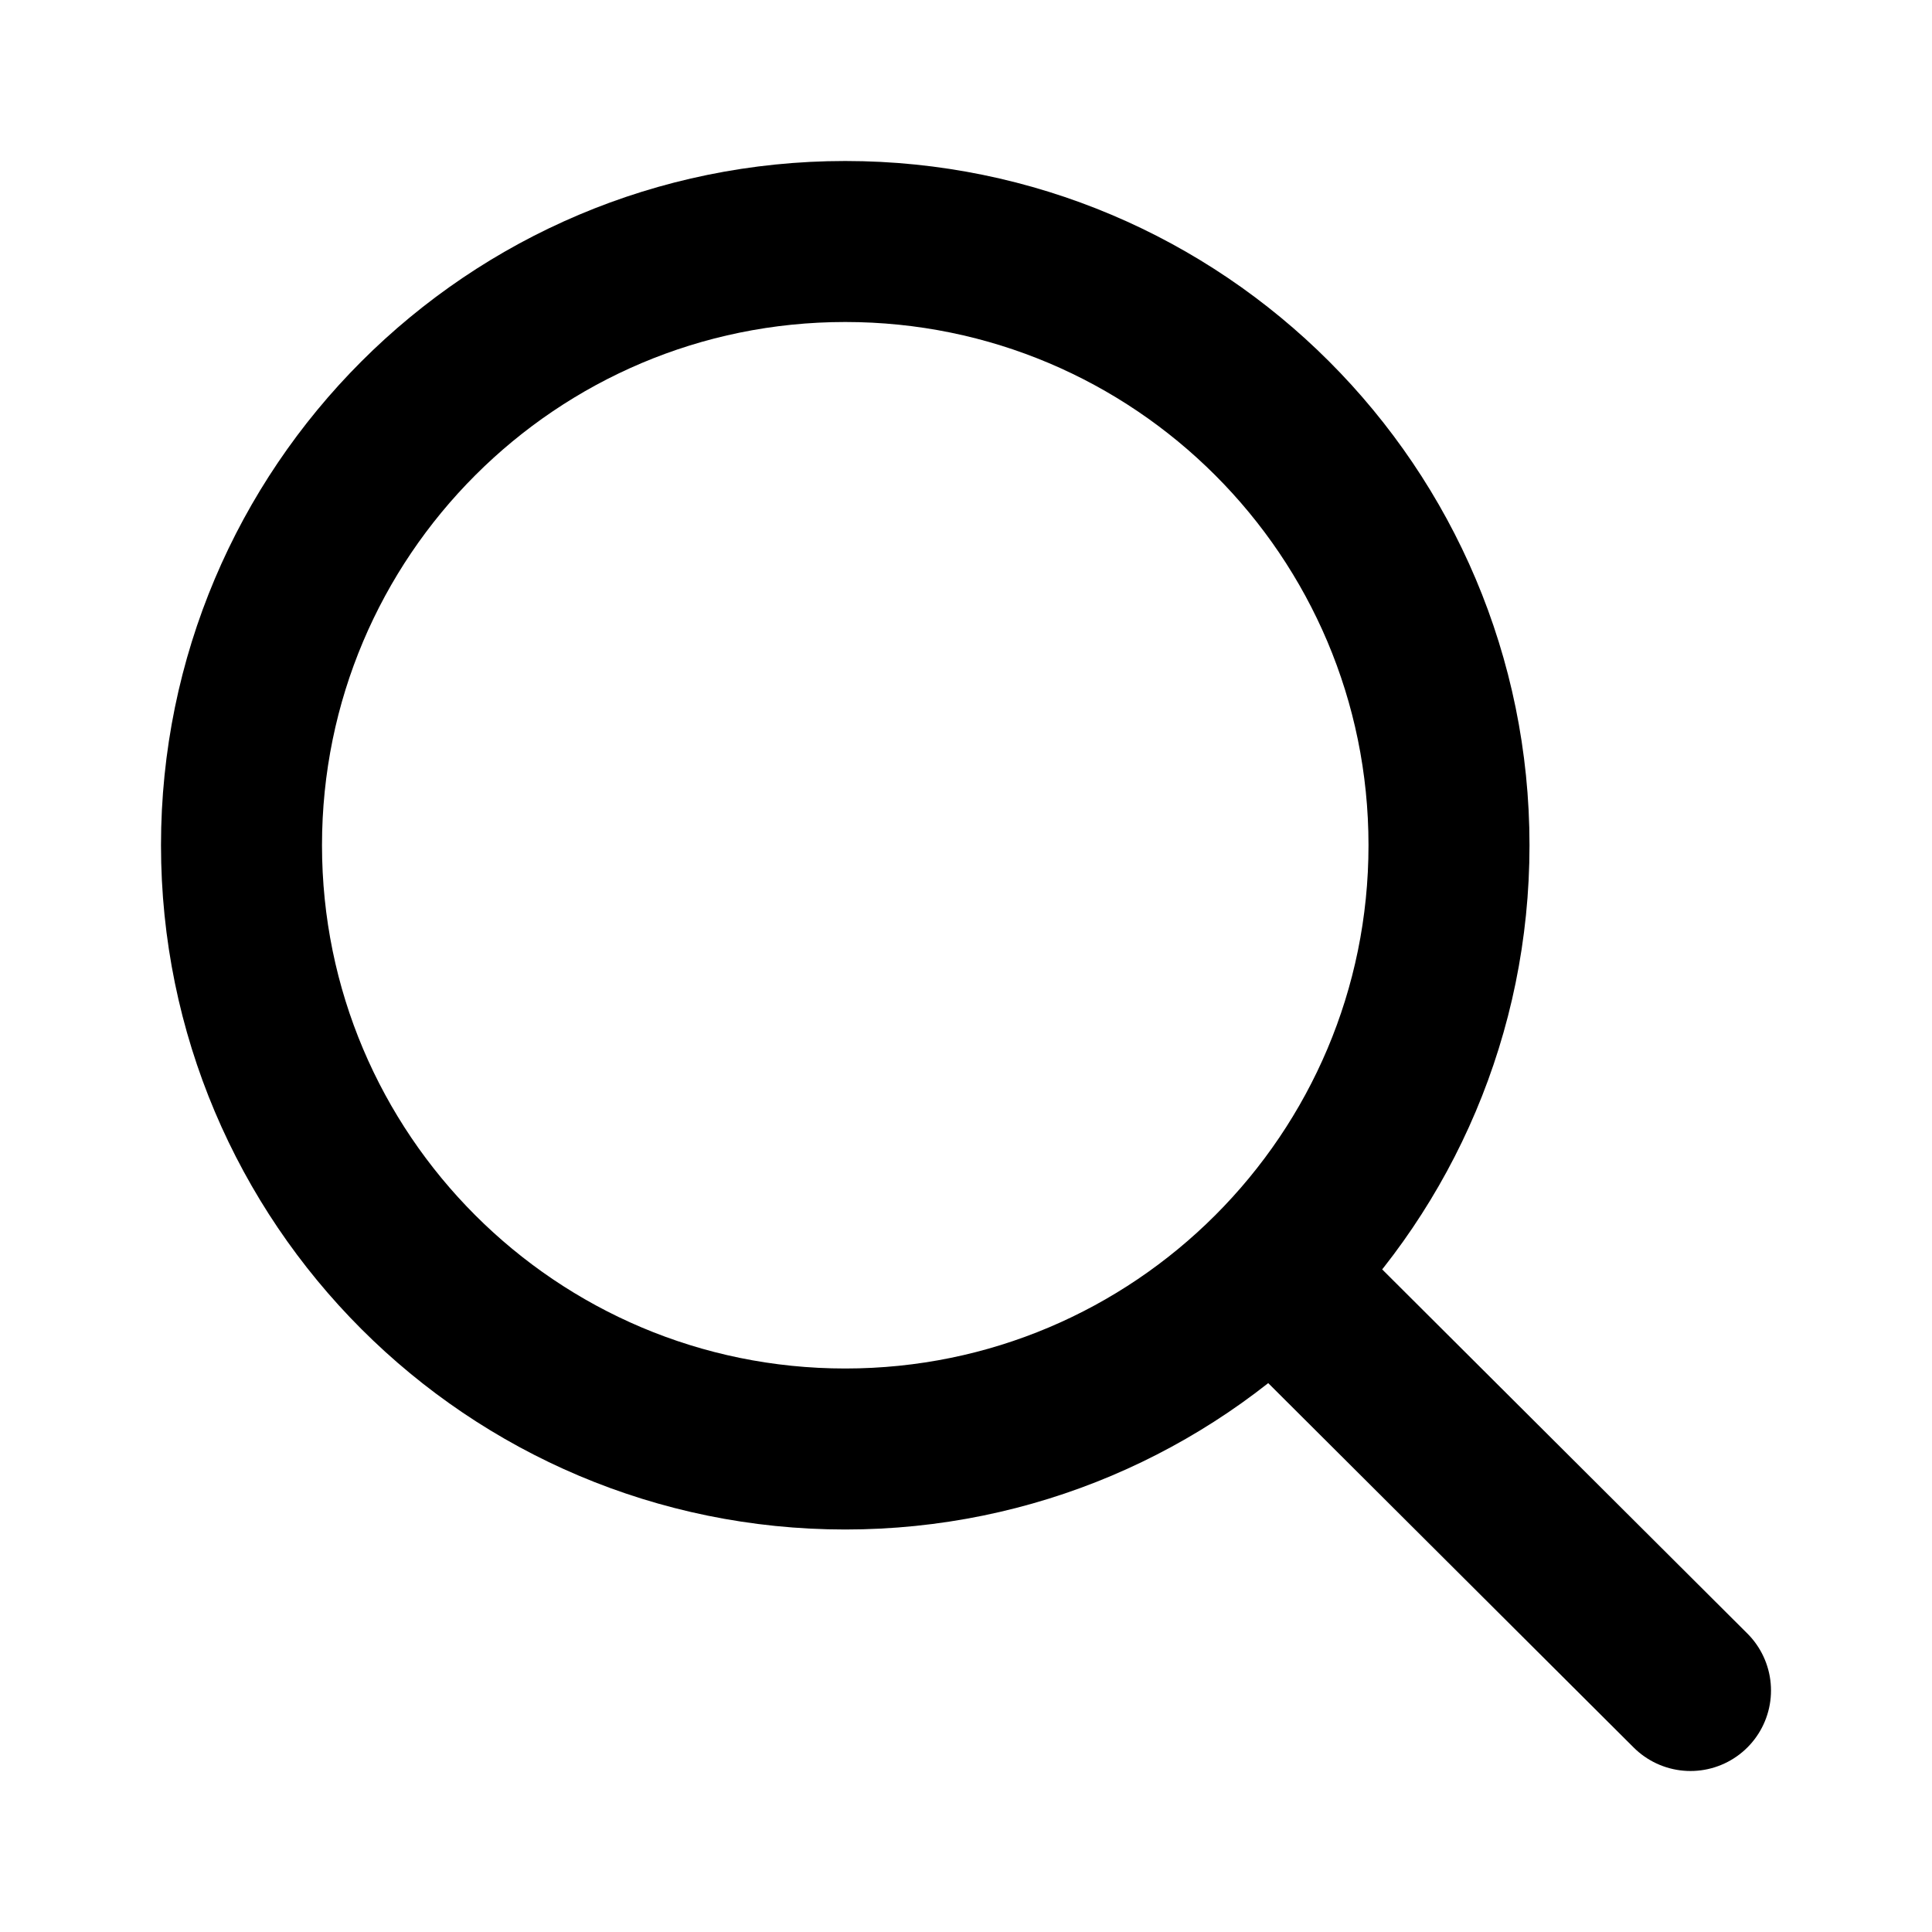
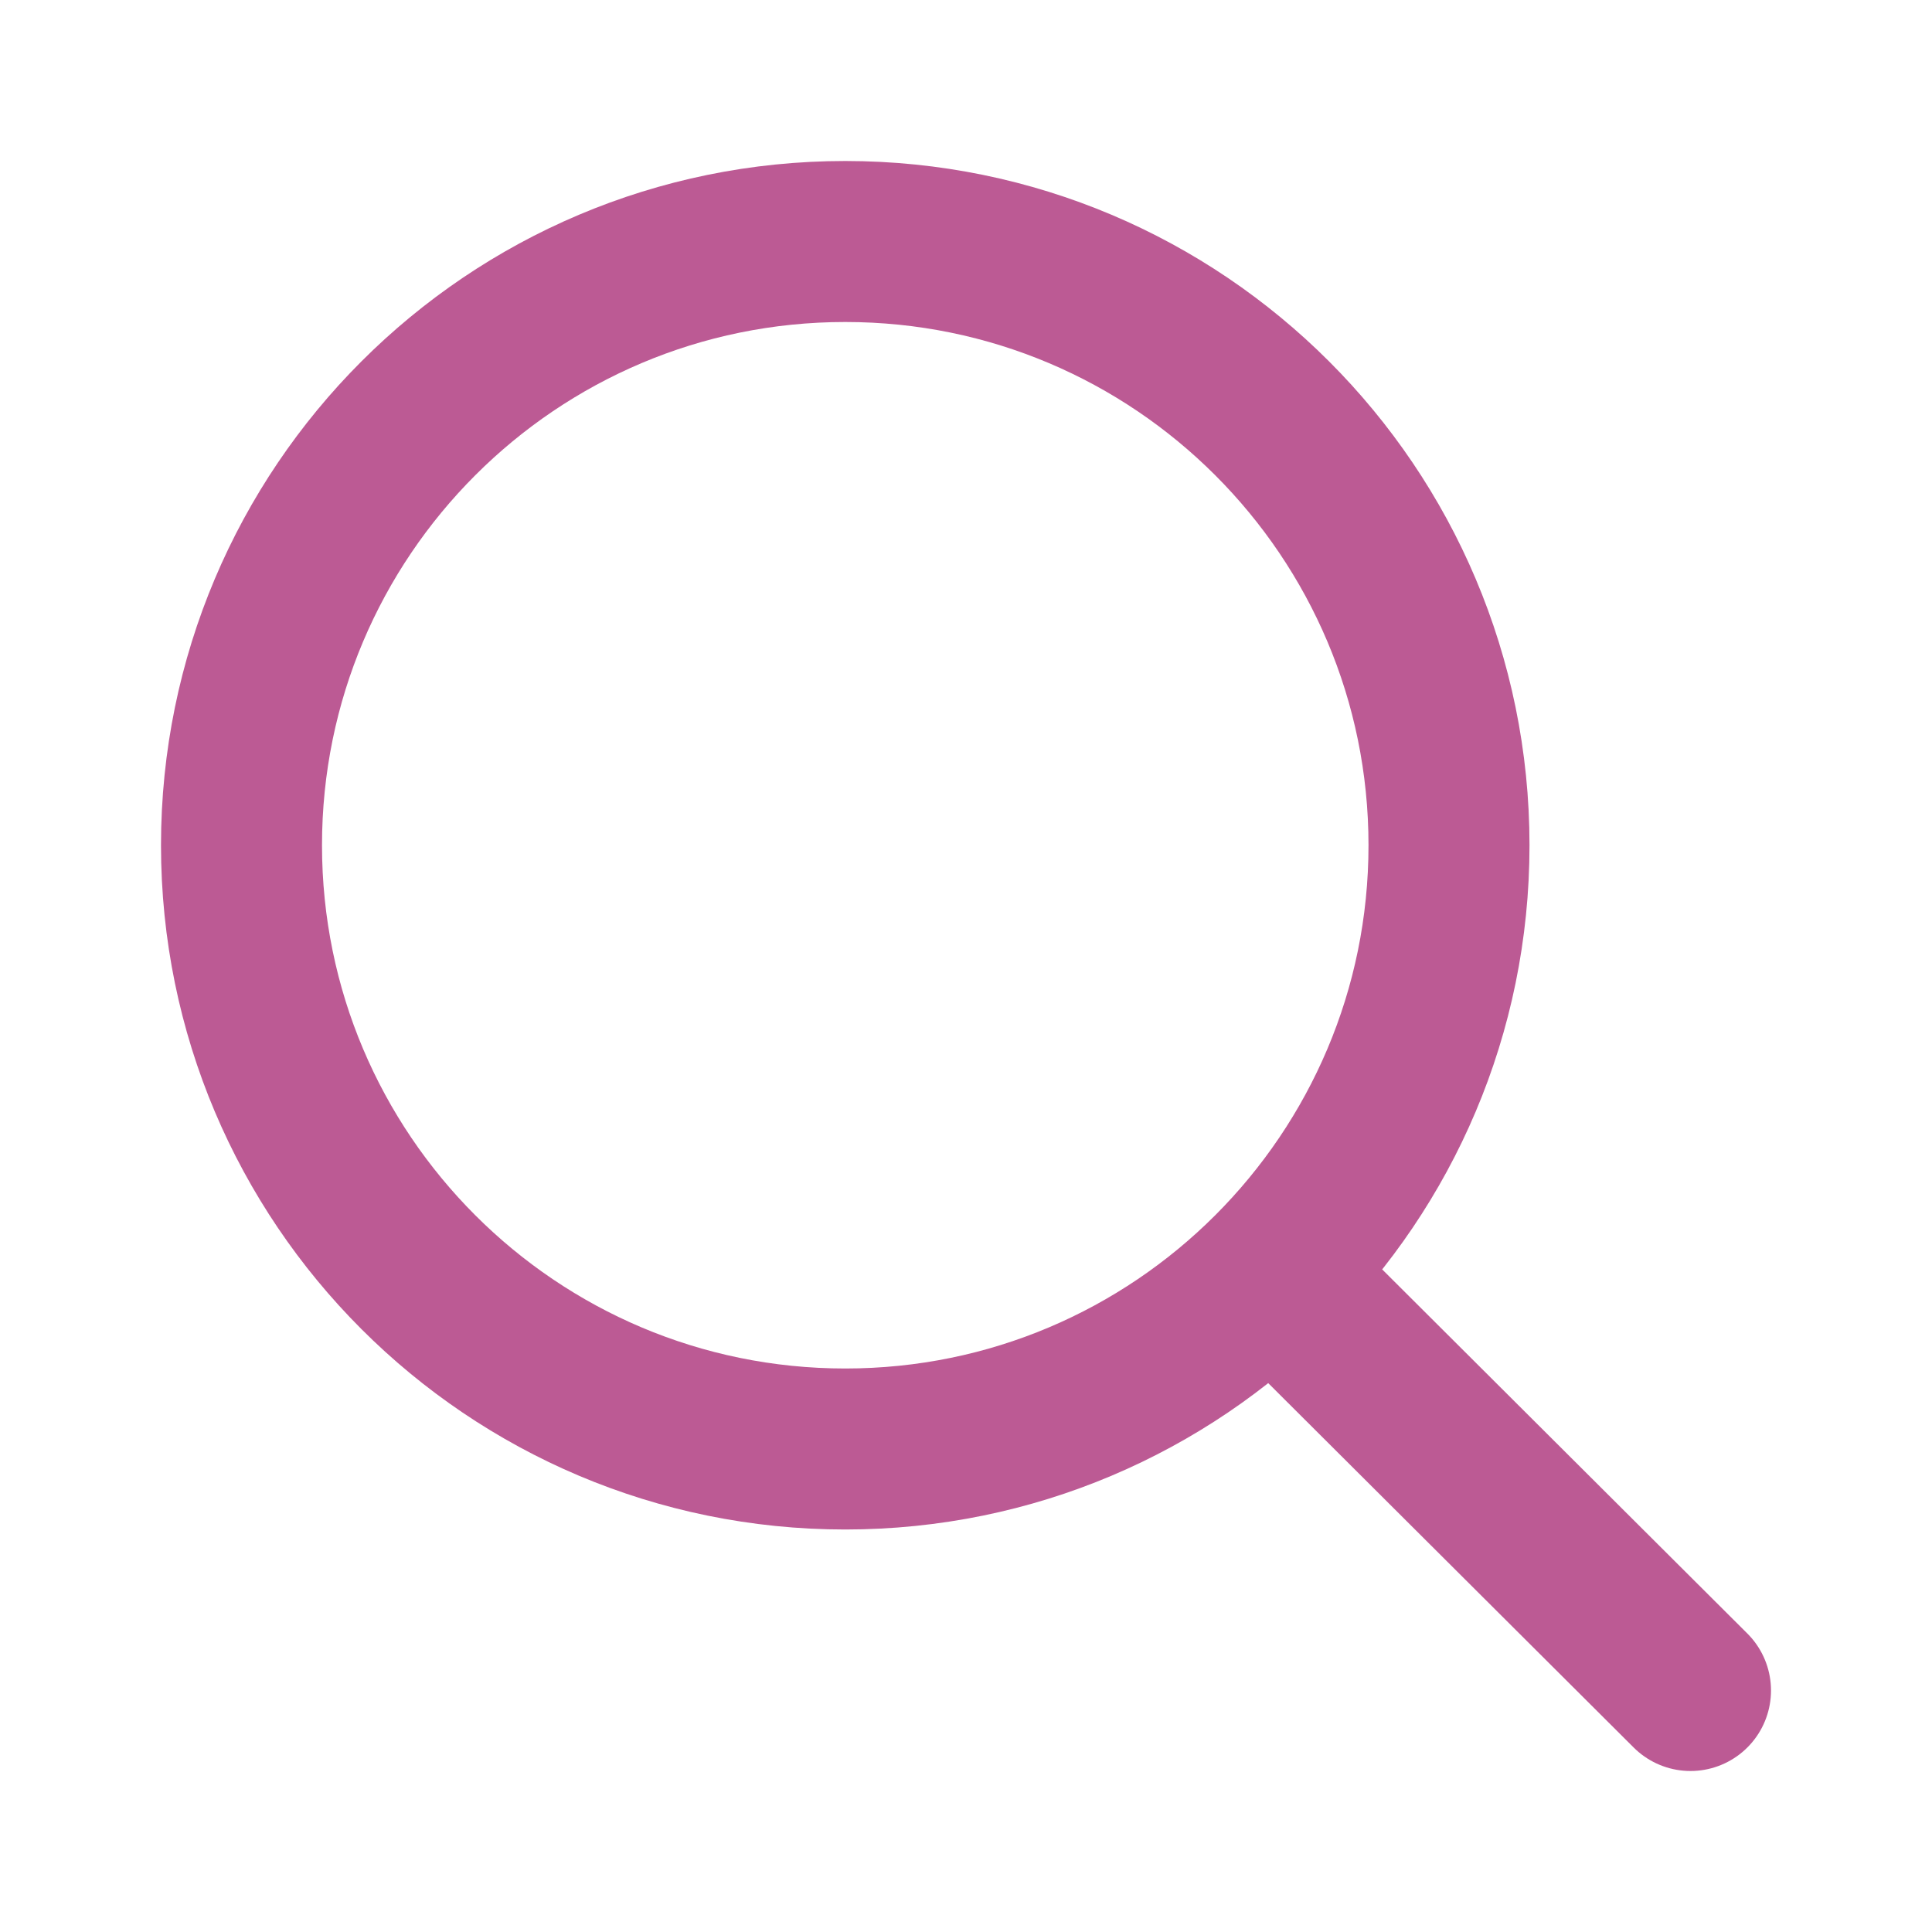
<svg xmlns="http://www.w3.org/2000/svg" viewBox="0 0 24 24" fill="none">
  <g id="SVGRepo_bgCarrier" stroke-width="0" />
  <g id="SVGRepo_tracerCarrier" stroke-linecap="round" stroke-linejoin="round" />
  <g id="SVGRepo_iconCarrier">
-     <path d="M15.796 15.811L21 21M18 10.5C18 14.642 14.642 18 10.5 18C6.358 18 3 14.642 3 10.5C3 6.358 6.358 3 10.5 3C14.642 3 18 6.358 18 10.5Z" stroke="#000000" stroke-width="2" stroke-linecap="round" stroke-linejoin="round" />
+     <path d="M15.796 15.811L21 21M18 10.5C18 14.642 14.642 18 10.5 18C6.358 18 3 14.642 3 10.5C3 6.358 6.358 3 10.5 3C14.642 3 18 6.358 18 10.5Z" stroke="#bc5a94" stroke-width="2" stroke-linecap="round" stroke-linejoin="round" />
  </g>
</svg>
